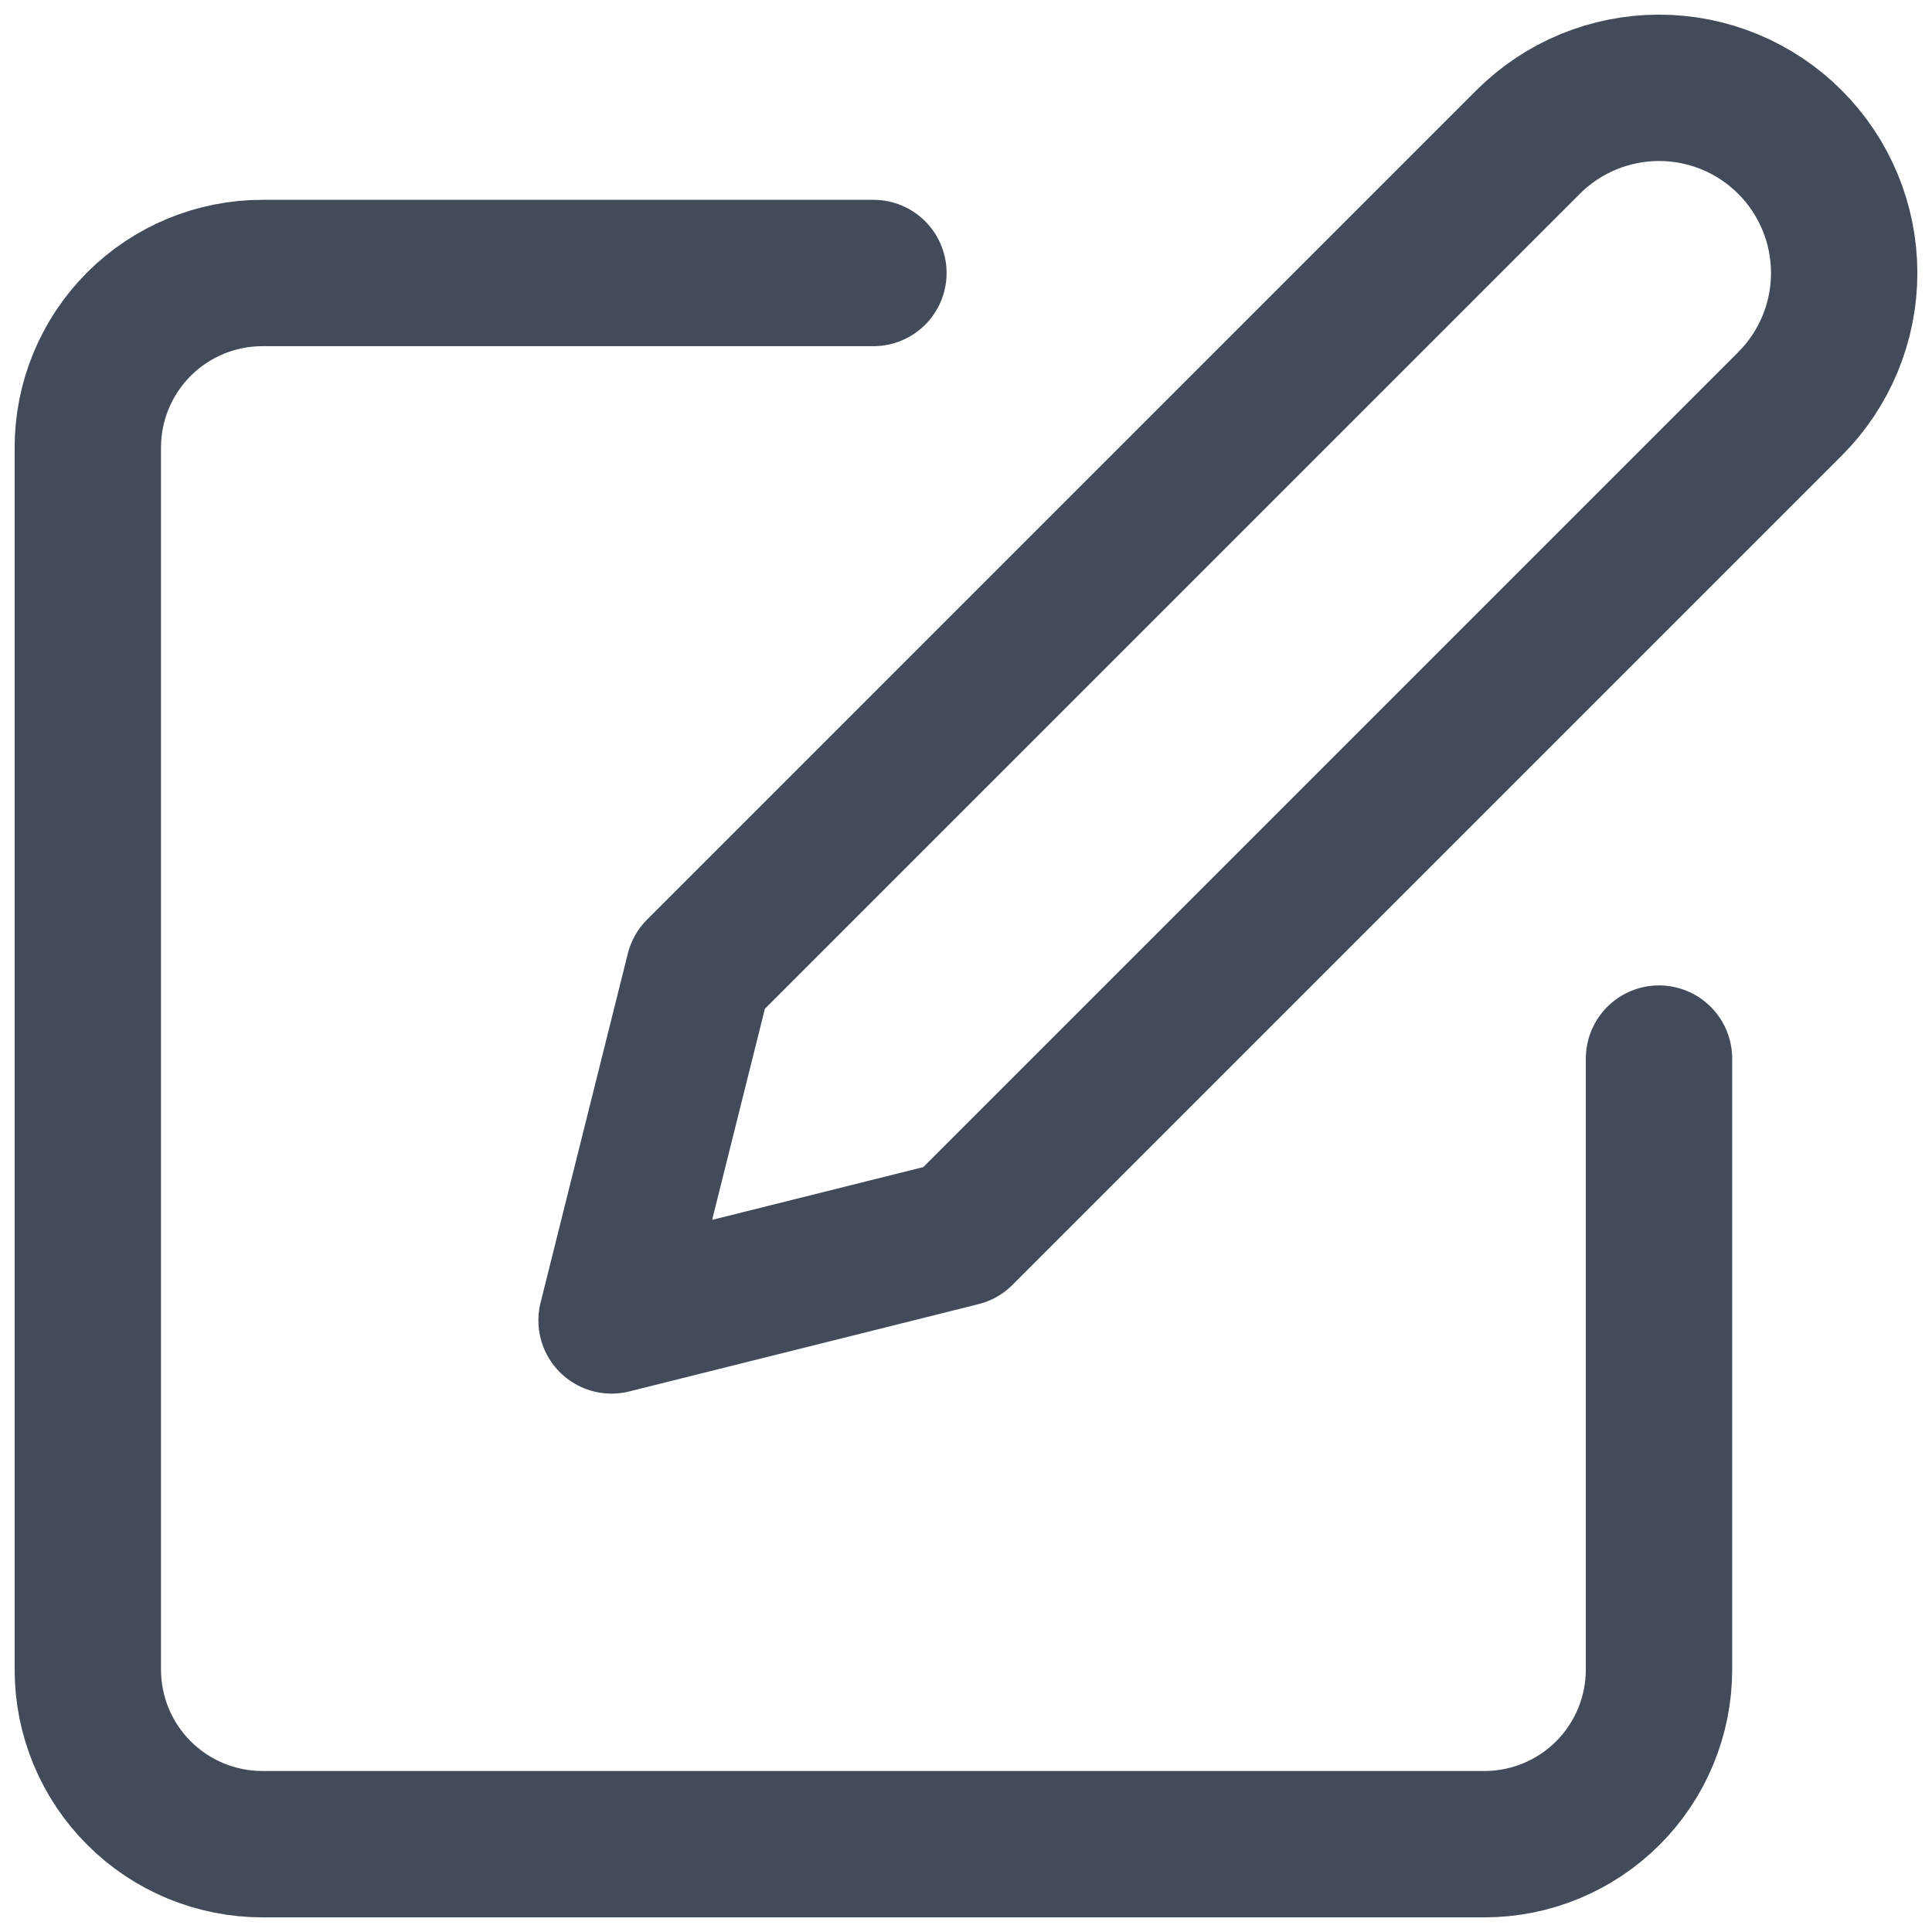
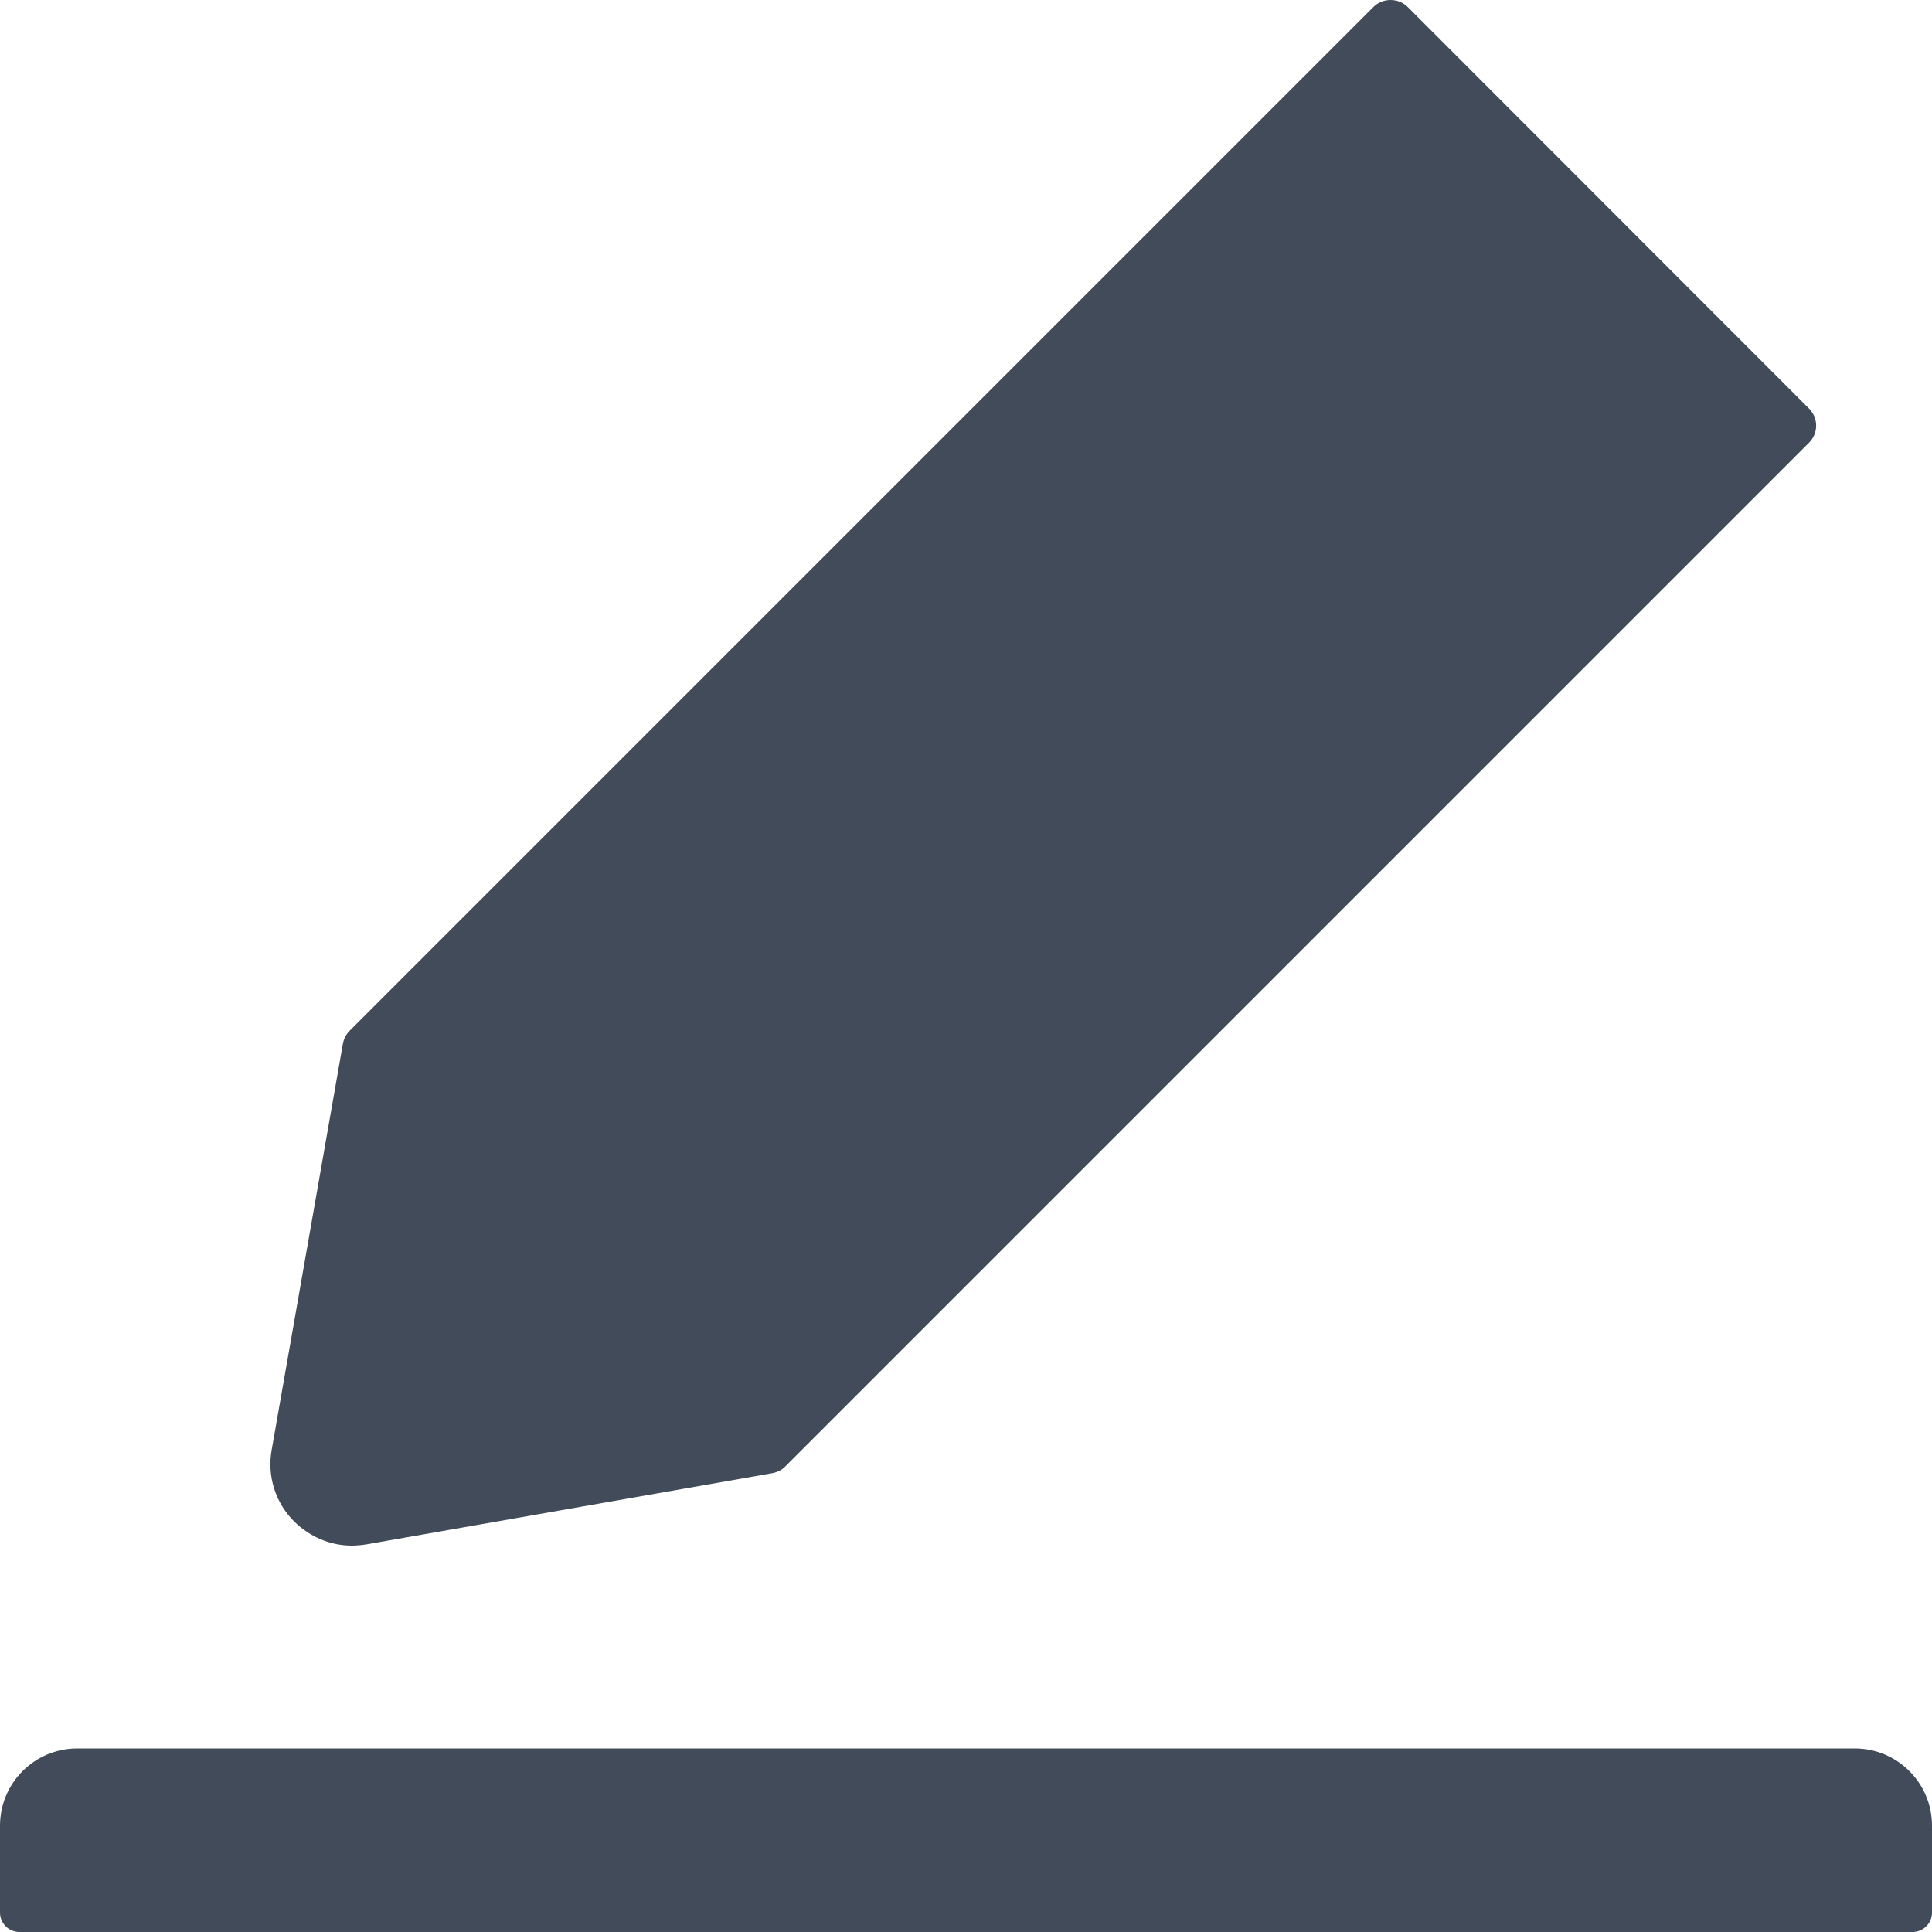
- <svg xmlns="http://www.w3.org/2000/svg" width="66" height="66" viewBox="0 0 66 66" fill="none">
-   <path d="M29.837 9.326H8.964C7.382 9.326 5.865 9.954 4.747 11.072C3.628 12.191 3 13.708 3 15.29V57.036C3 58.618 3.628 60.135 4.747 61.253C5.865 62.372 7.382 63 8.964 63H50.711C52.292 63 53.809 62.372 54.928 61.253C56.046 60.135 56.674 58.618 56.674 57.036V36.163" stroke="#424B5A" stroke-width="5" stroke-linecap="round" stroke-linejoin="round" />
-   <path d="M52.202 4.853C53.388 3.666 54.997 3 56.675 3C58.352 3 59.961 3.666 61.147 4.853C62.334 6.039 63 7.648 63 9.326C63 11.003 62.334 12.612 61.147 13.799L32.819 42.127L20.892 45.108L23.873 33.181L52.202 4.853Z" stroke="#424B5A" stroke-width="5" stroke-linecap="round" stroke-linejoin="round" />
+ <svg xmlns="http://www.w3.org/2000/svg" width="60" height="60" viewBox="0 0 60 60" fill="none">
+   <path d="M57.6 54.3H2.4C1.073 54.3 0 55.373 0 56.7V59.4C0 59.73 0.27 60 0.6 60H59.4C59.73 60 60 59.73 60 59.4V56.7C60 55.373 58.928 54.3 57.6 54.3ZM10.928 48C11.078 48 11.227 47.985 11.377 47.962L23.992 45.75C24.142 45.72 24.285 45.653 24.39 45.54L56.182 13.748C56.252 13.678 56.307 13.596 56.345 13.505C56.383 13.414 56.402 13.317 56.402 13.219C56.402 13.12 56.383 13.023 56.345 12.932C56.307 12.842 56.252 12.759 56.182 12.69L43.718 0.217C43.575 0.075 43.388 0 43.185 0C42.983 0 42.795 0.075 42.653 0.217L10.86 32.01C10.748 32.123 10.68 32.258 10.65 32.407L8.438 45.023C8.365 45.424 8.391 45.838 8.513 46.227C8.636 46.617 8.852 46.97 9.143 47.258C9.637 47.737 10.26 48 10.928 48V48Z" fill="#424B5A" />
</svg>
